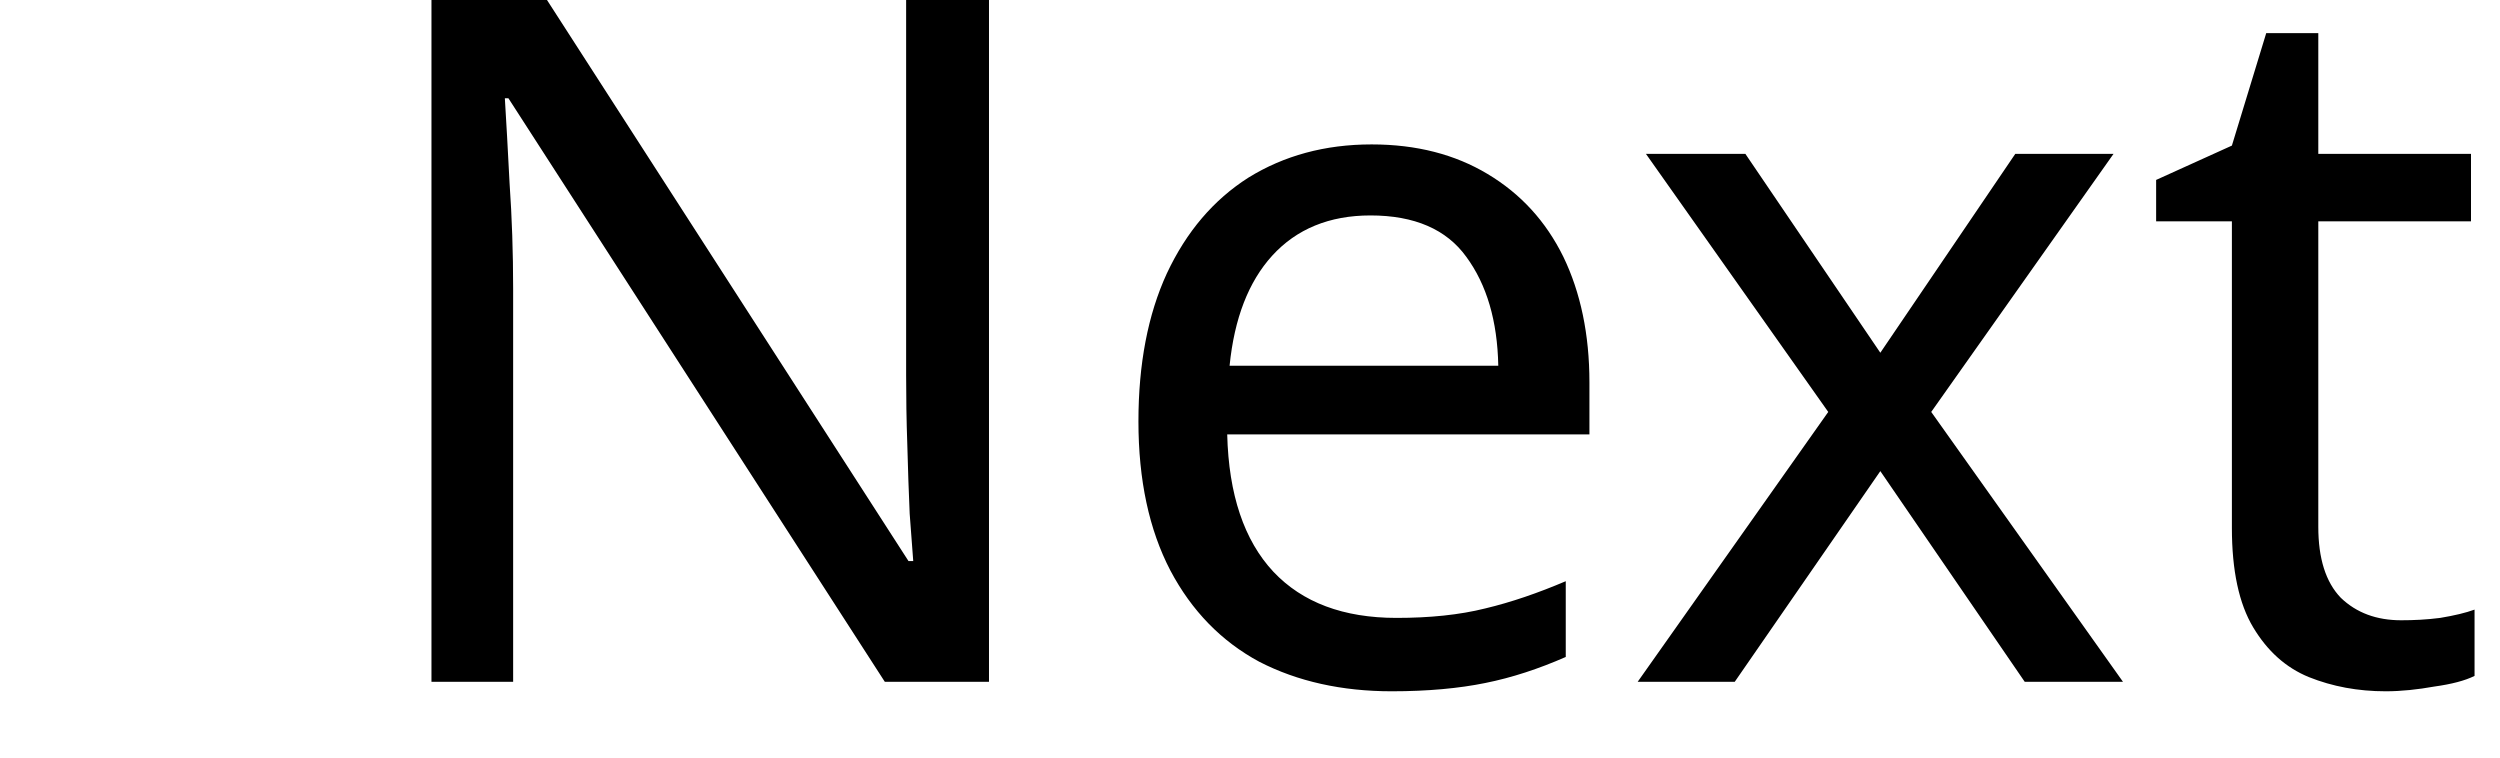
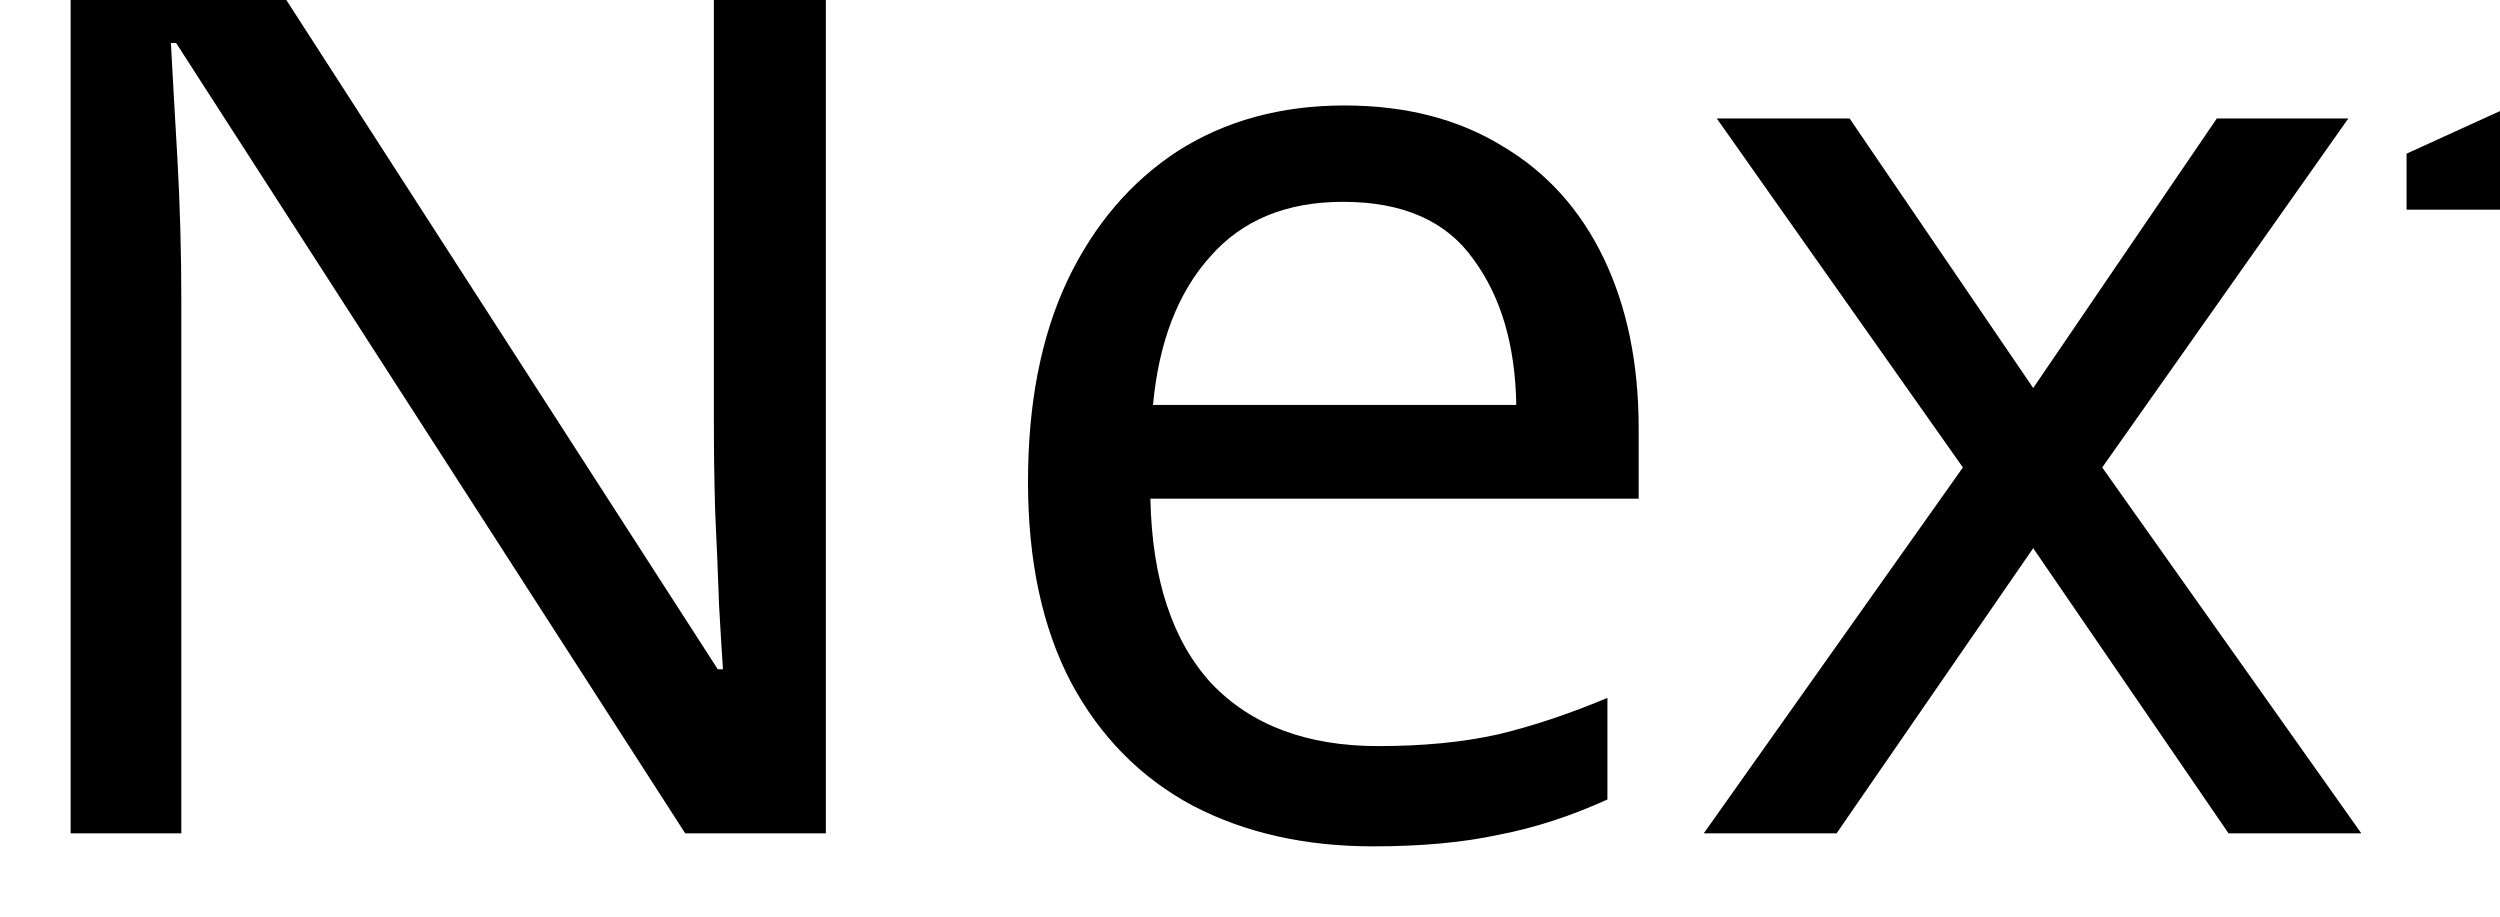
- <svg xmlns="http://www.w3.org/2000/svg" width="33px" height="10px" viewBox="0 0 33 10" version="1.1">
-   <g id="Page-1" stroke="none" stroke-width="1" fill="none" fill-rule="evenodd" font-family="FoundersGrotesk-Light, Founders Grotesk" font-size="13" font-weight="300">
+ <svg xmlns="http://www.w3.org/2000/svg" width="30px" height="11px" viewBox="0 0 30 11" version="1.1">
+   <g id="Page-1" stroke="none" stroke-width="1" fill="none" fill-rule="evenodd" font-family="FoundersGrotesk-Regular, Founders Grotesk" font-size="16" font-weight="normal">
    <g id="next" fill="#000000">
      <text id="Next">
-         <tspan x="4.429" y="9">Next</tspan>
+         <tspan x="-0.7" y="10">Next</tspan>
      </text>
    </g>
  </g>
</svg>
